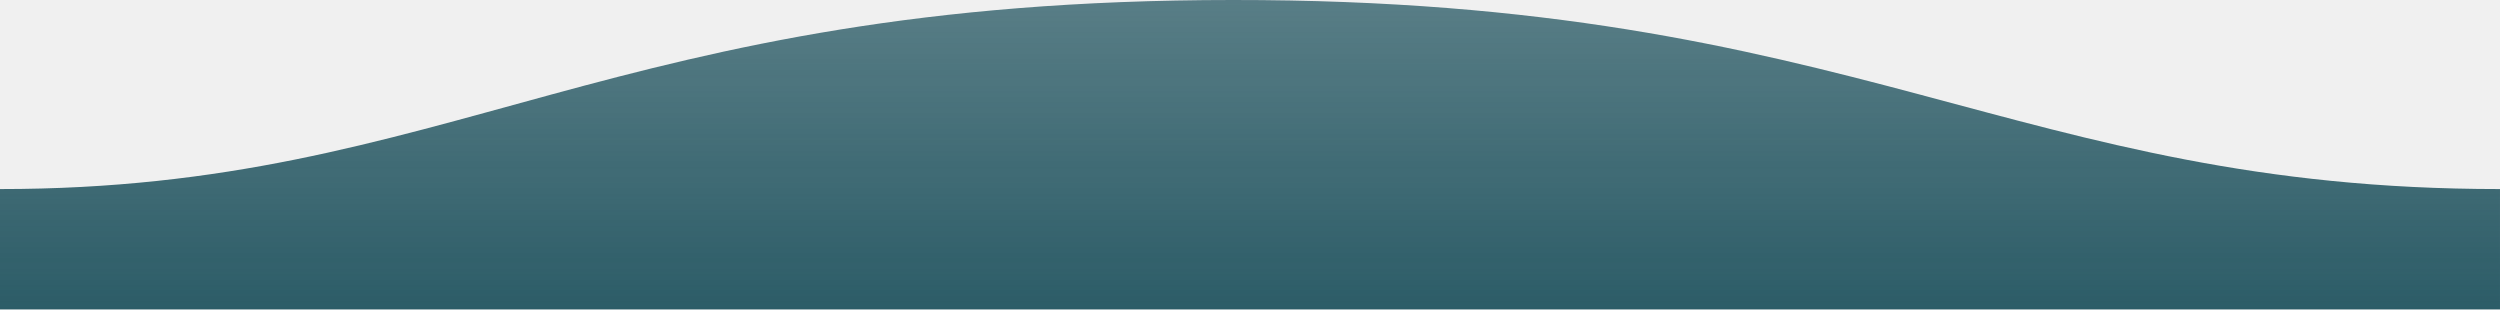
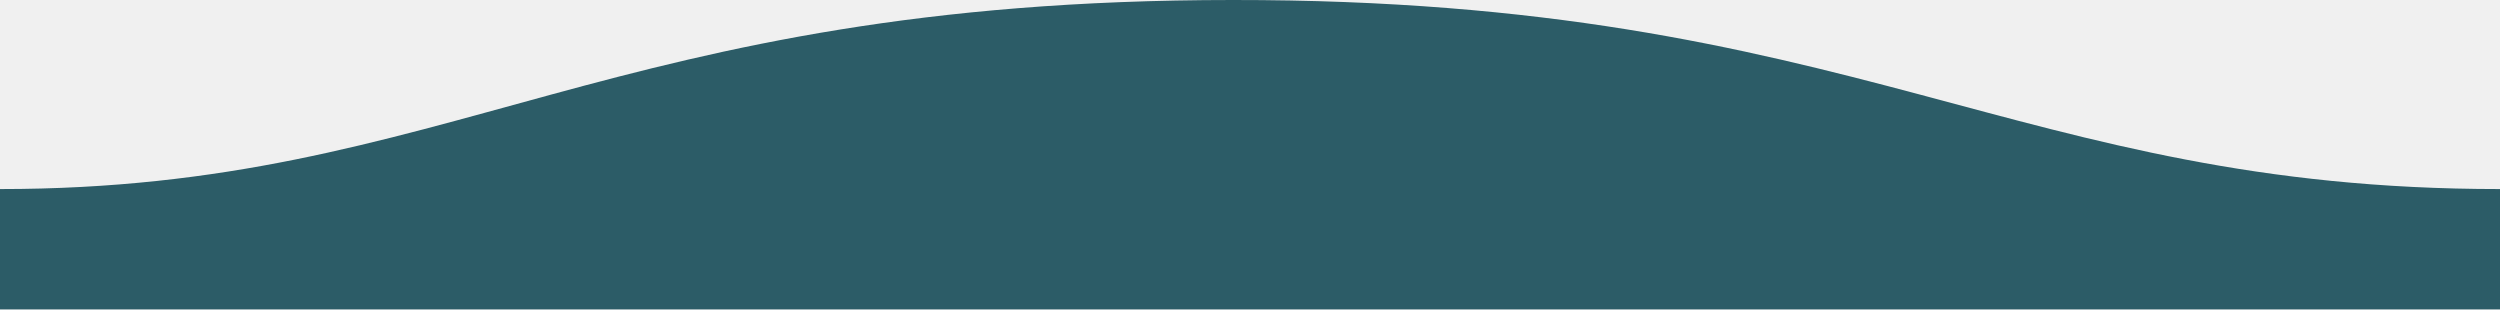
- <svg xmlns="http://www.w3.org/2000/svg" width="1600" height="198">
+ <svg xmlns="http://www.w3.org/2000/svg" width="1600" height="198" viewBox="0 0 1600 198" fill="none">
+   <g clip-path="url(#clip0_468_56)">
+     <path fill-rule="evenodd" clip-rule="evenodd" d="M1600 121C1289 121 1190.1 -0.25 789 -0C389 -0 289 121 0 121V198H1600C1600 198 1600 150 1600 121Z" fill="#2C5C67" />
+   </g>
  <defs>
-     <linearGradient id="a" x1="50%" x2="50%" y1="-10.959%" y2="100%">
-       <stop stop-color="#2c5c67" stop-opacity=".75" offset="0%" />
-       <stop stop-color="#2c5c67" offset="100%" />
-     </linearGradient>
+     <clipPath id="clip0_468_56">
+       <rect width="1600" height="198" fill="white" />
+     </clipPath>
  </defs>
-   <path fill="url(#a)" fill-rule="evenodd" d="M.005 121C311 121 409.898-.25 811 0c400 0 500 121 789 121v77H0s.005-48 .005-77z" transform="matrix(-1 0 0 1 1600 0)" />
</svg>
